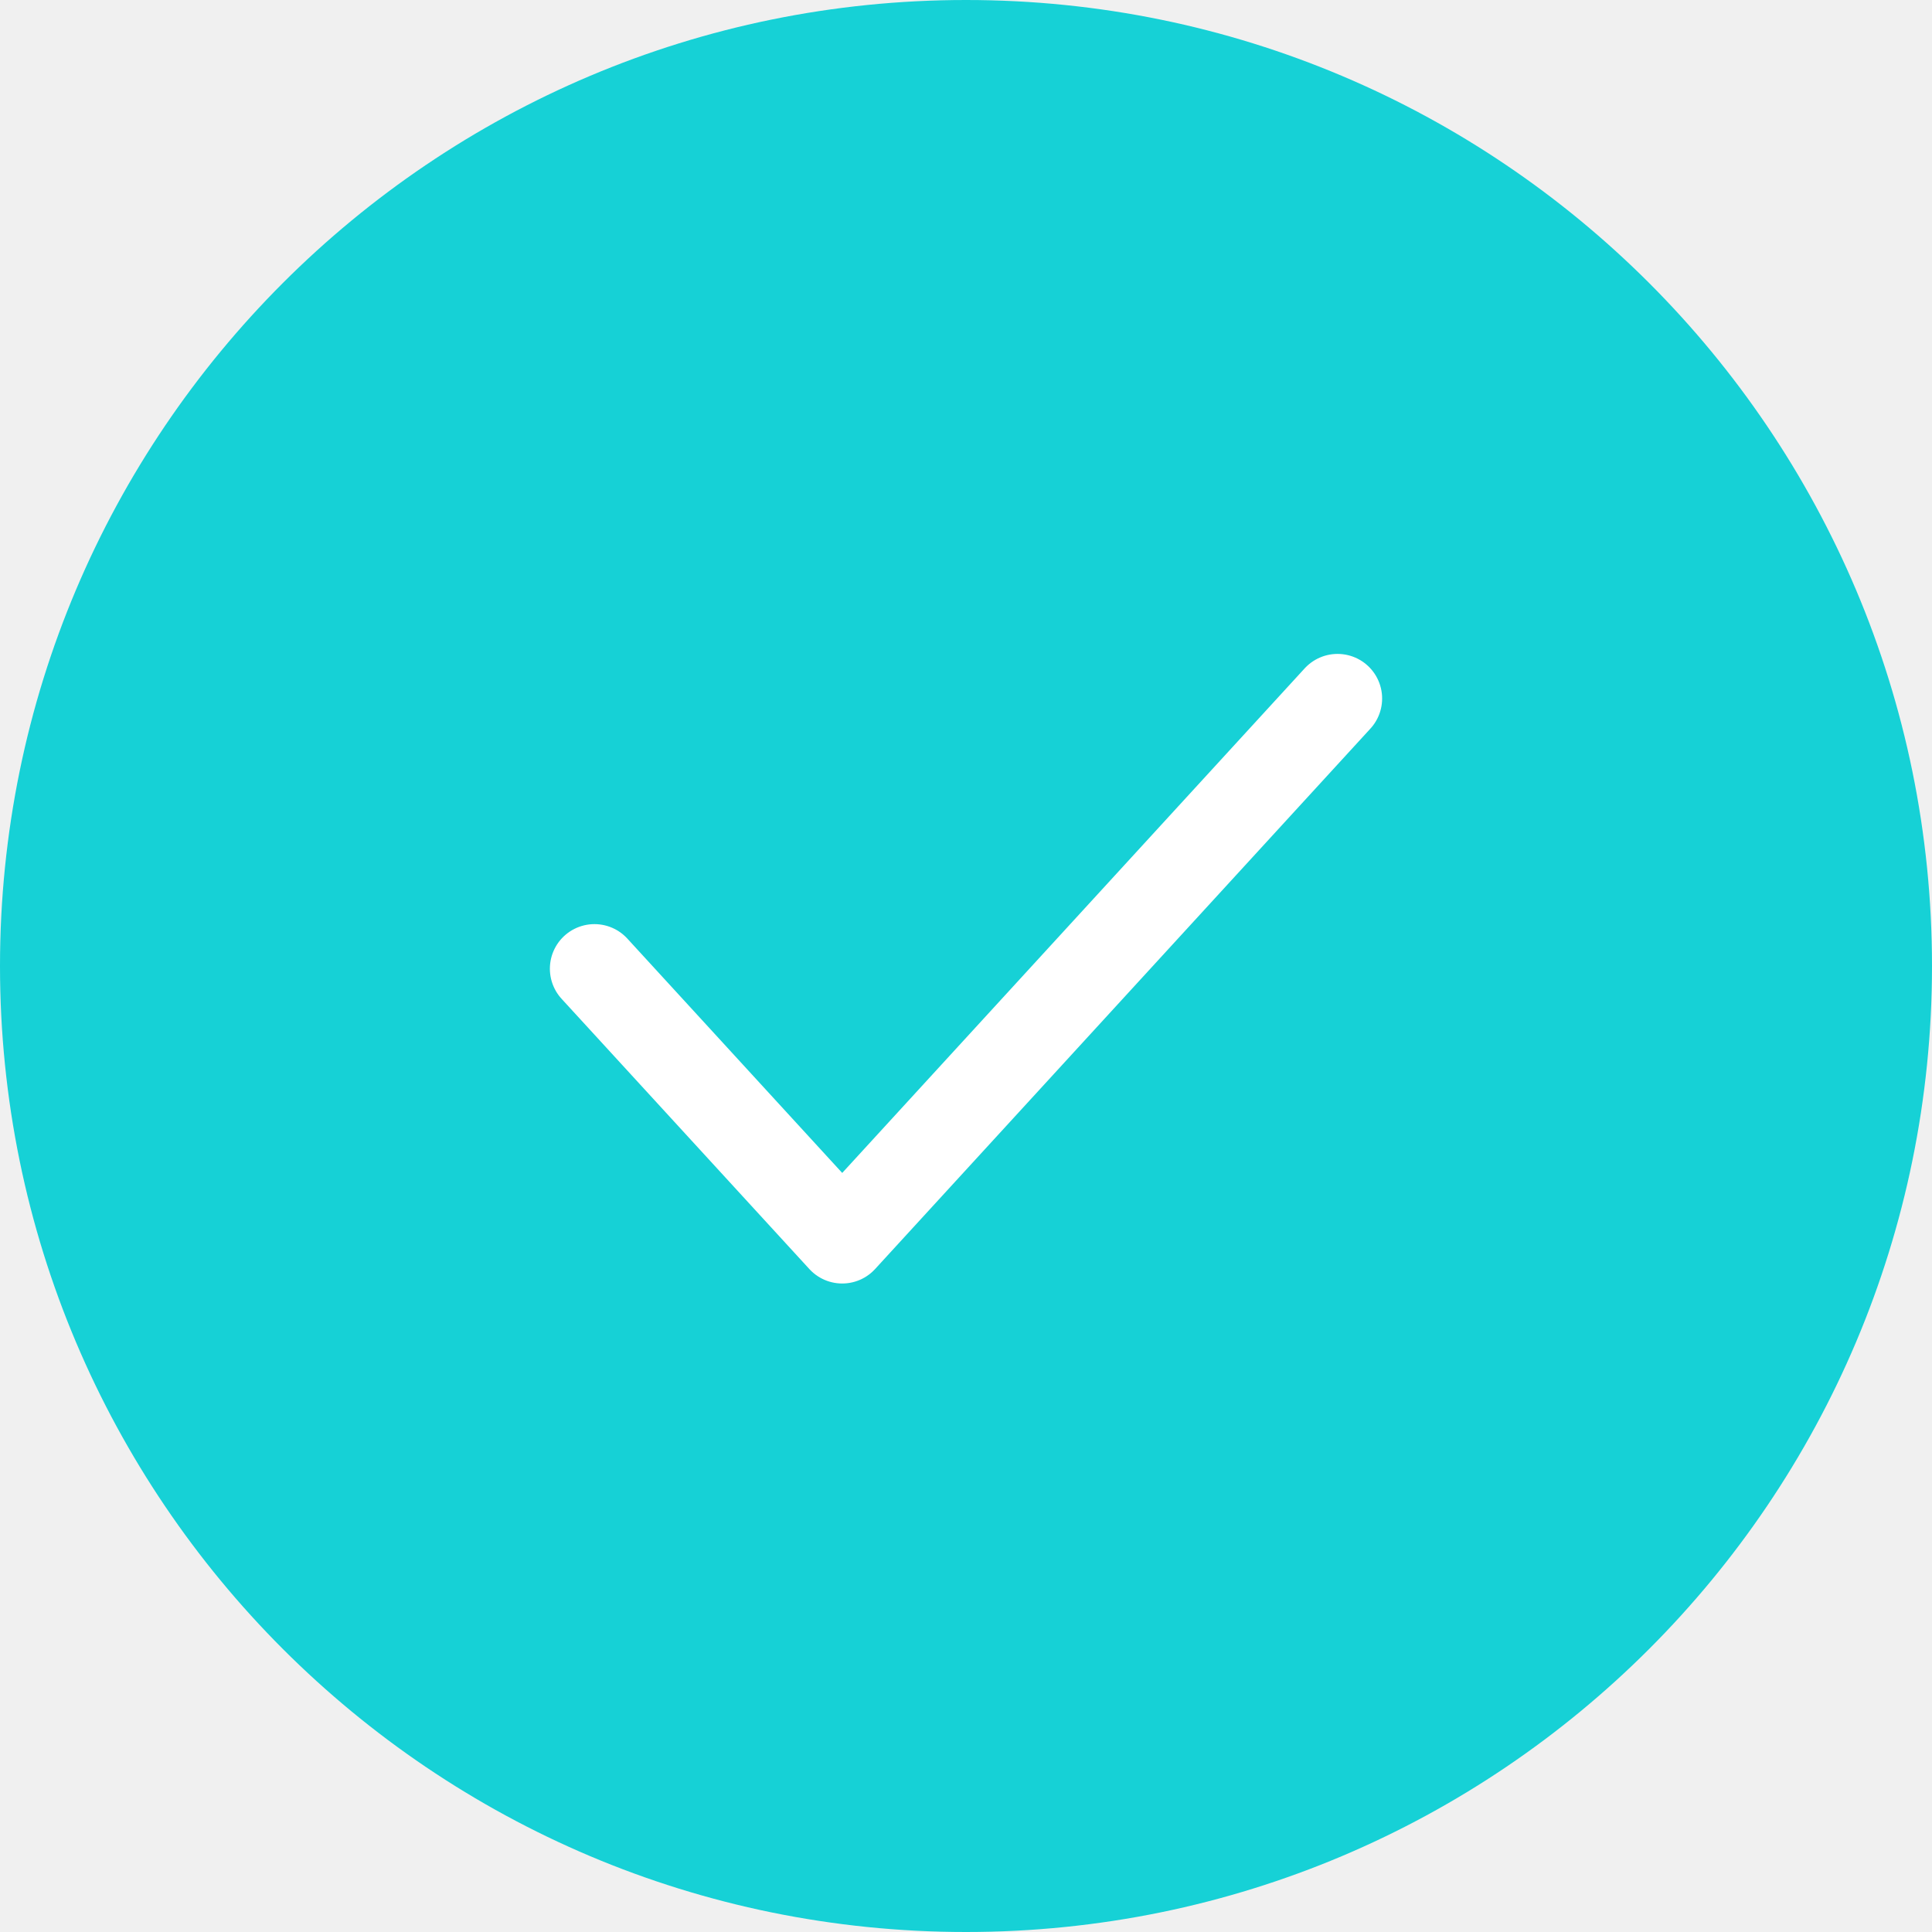
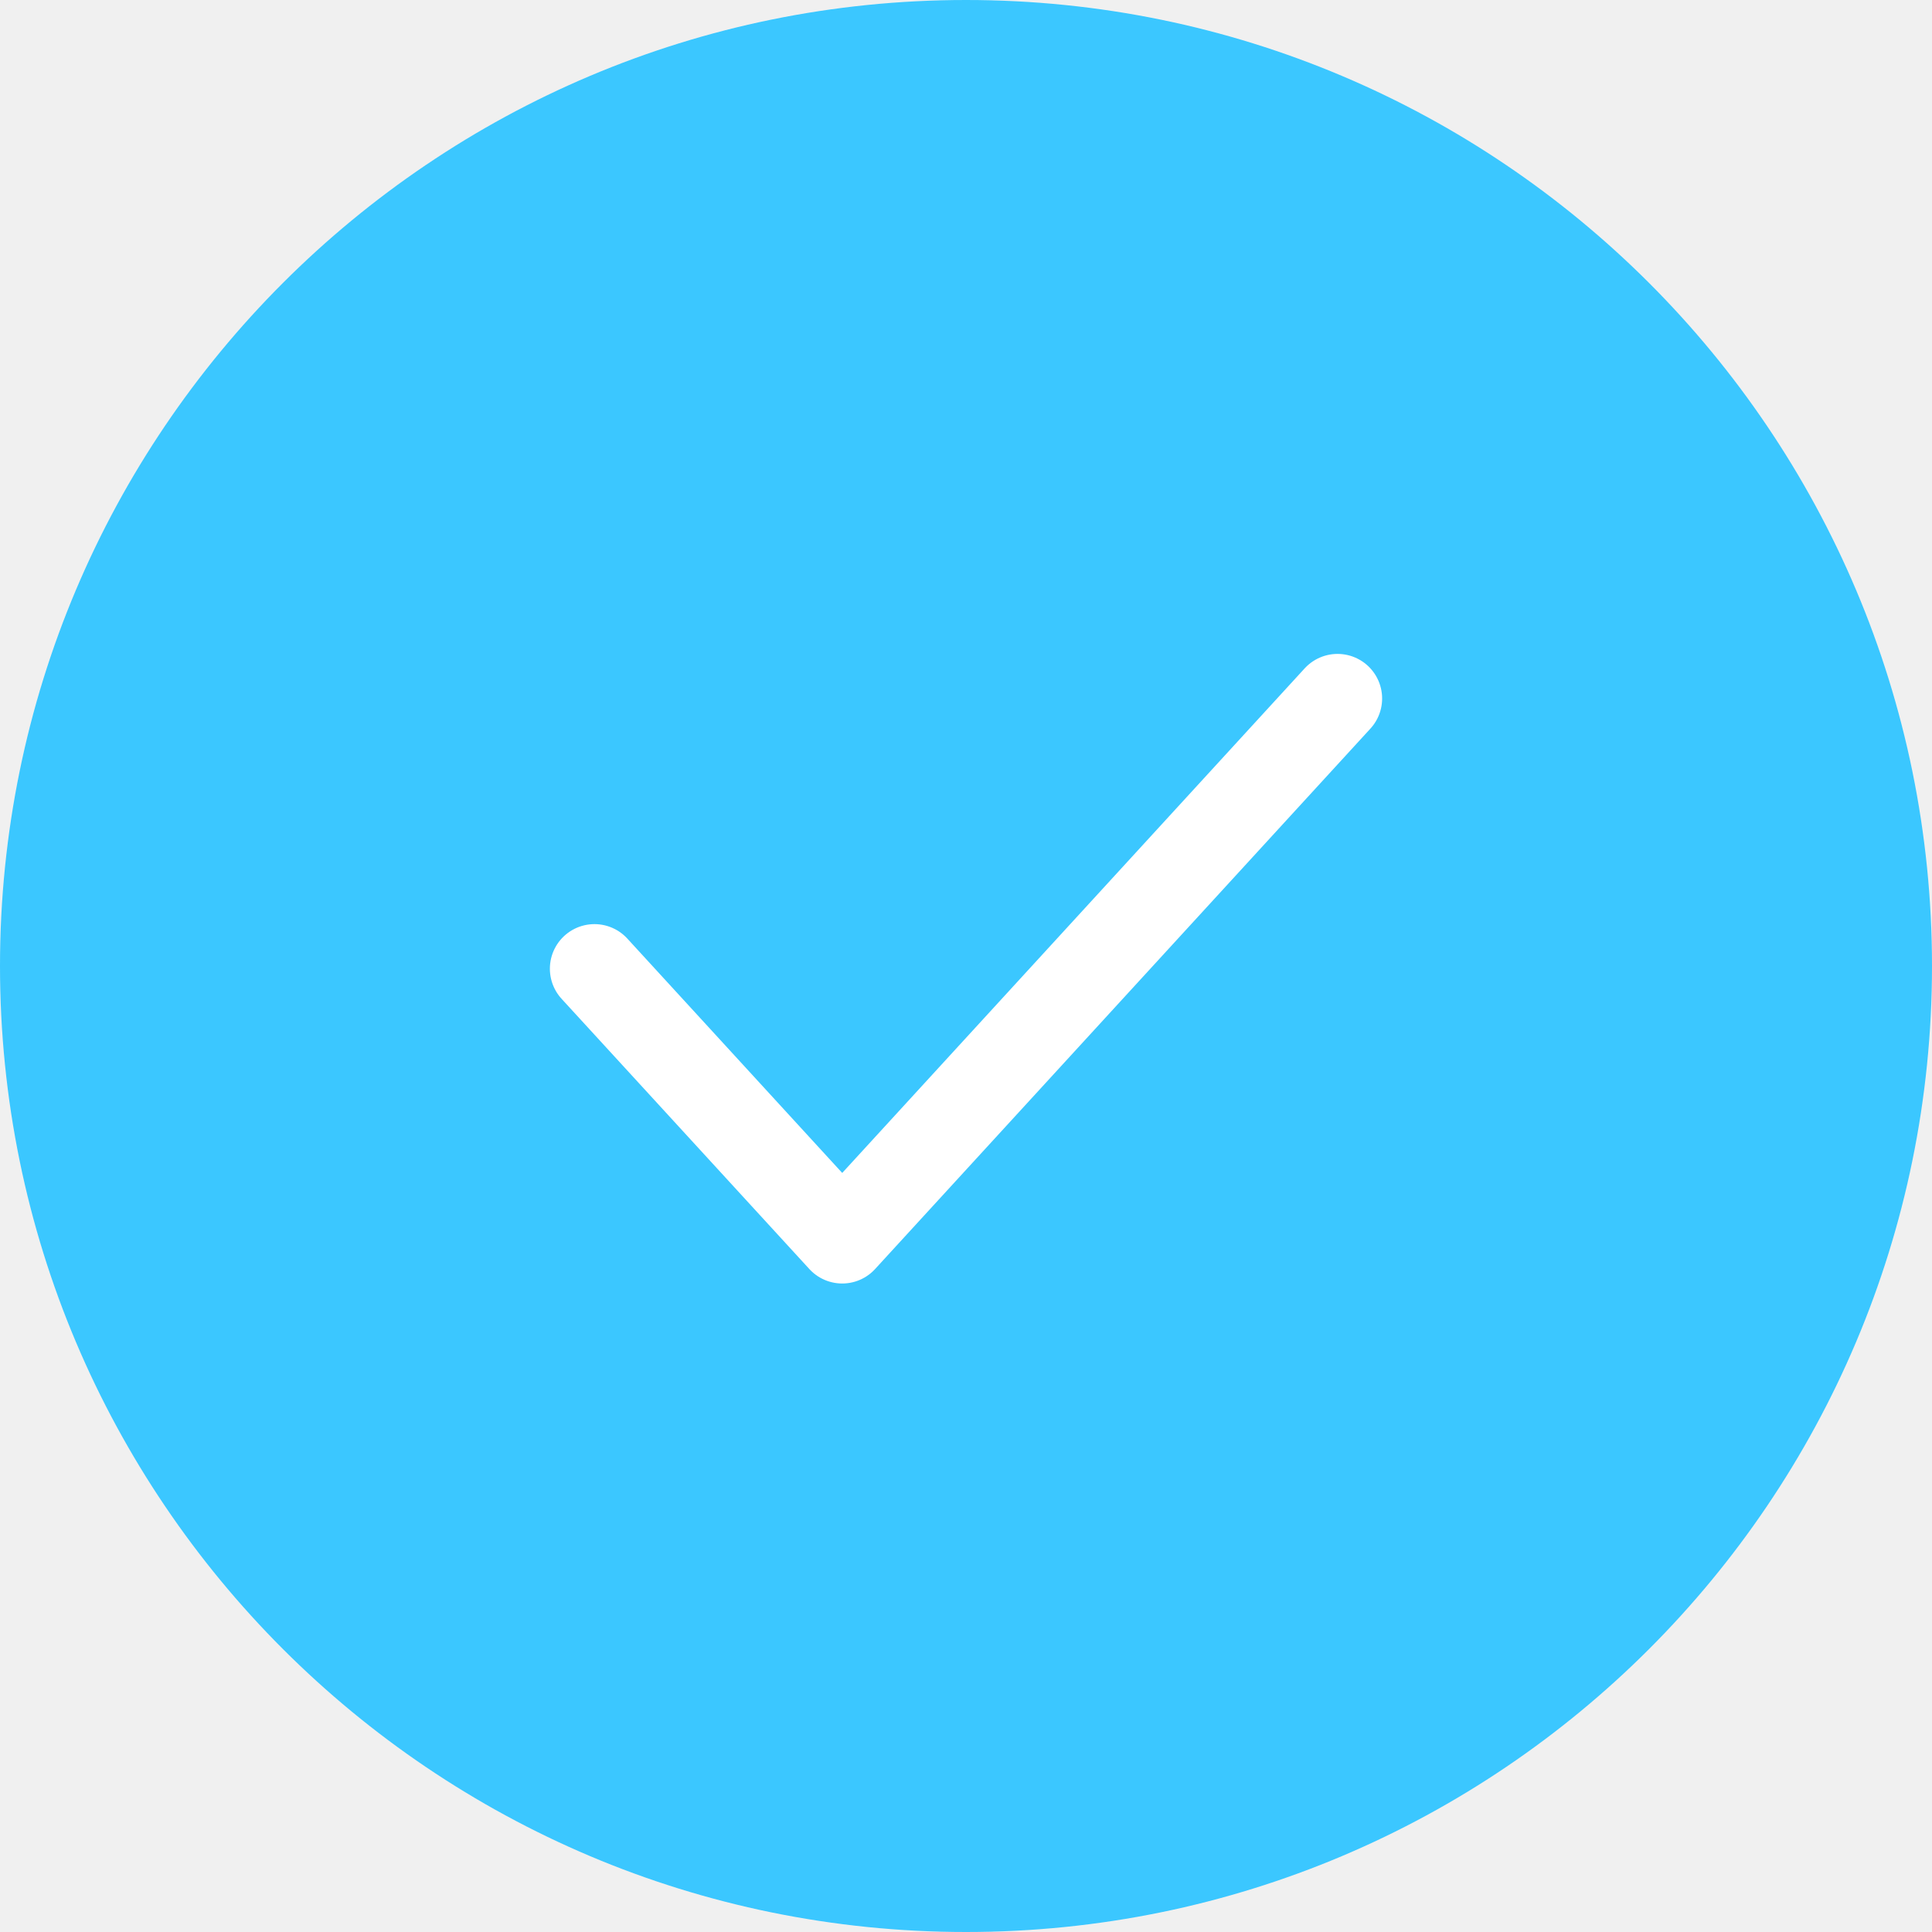
<svg xmlns="http://www.w3.org/2000/svg" width="130" height="130" viewBox="0 0 130 130" fill="none">
  <rect width="130" height="130" rx="65" fill="white" fill-opacity="0.1" />
-   <rect width="130" height="130" rx="65" fill="#16D1D6" />
+   <rect width="130" height="130" rx="65" fill="#3bc7ff" />
  <path d="M40 65.182L56.671 83.364L90 47" stroke="white" stroke-width="6" stroke-linecap="round" stroke-linejoin="round" />
</svg>
